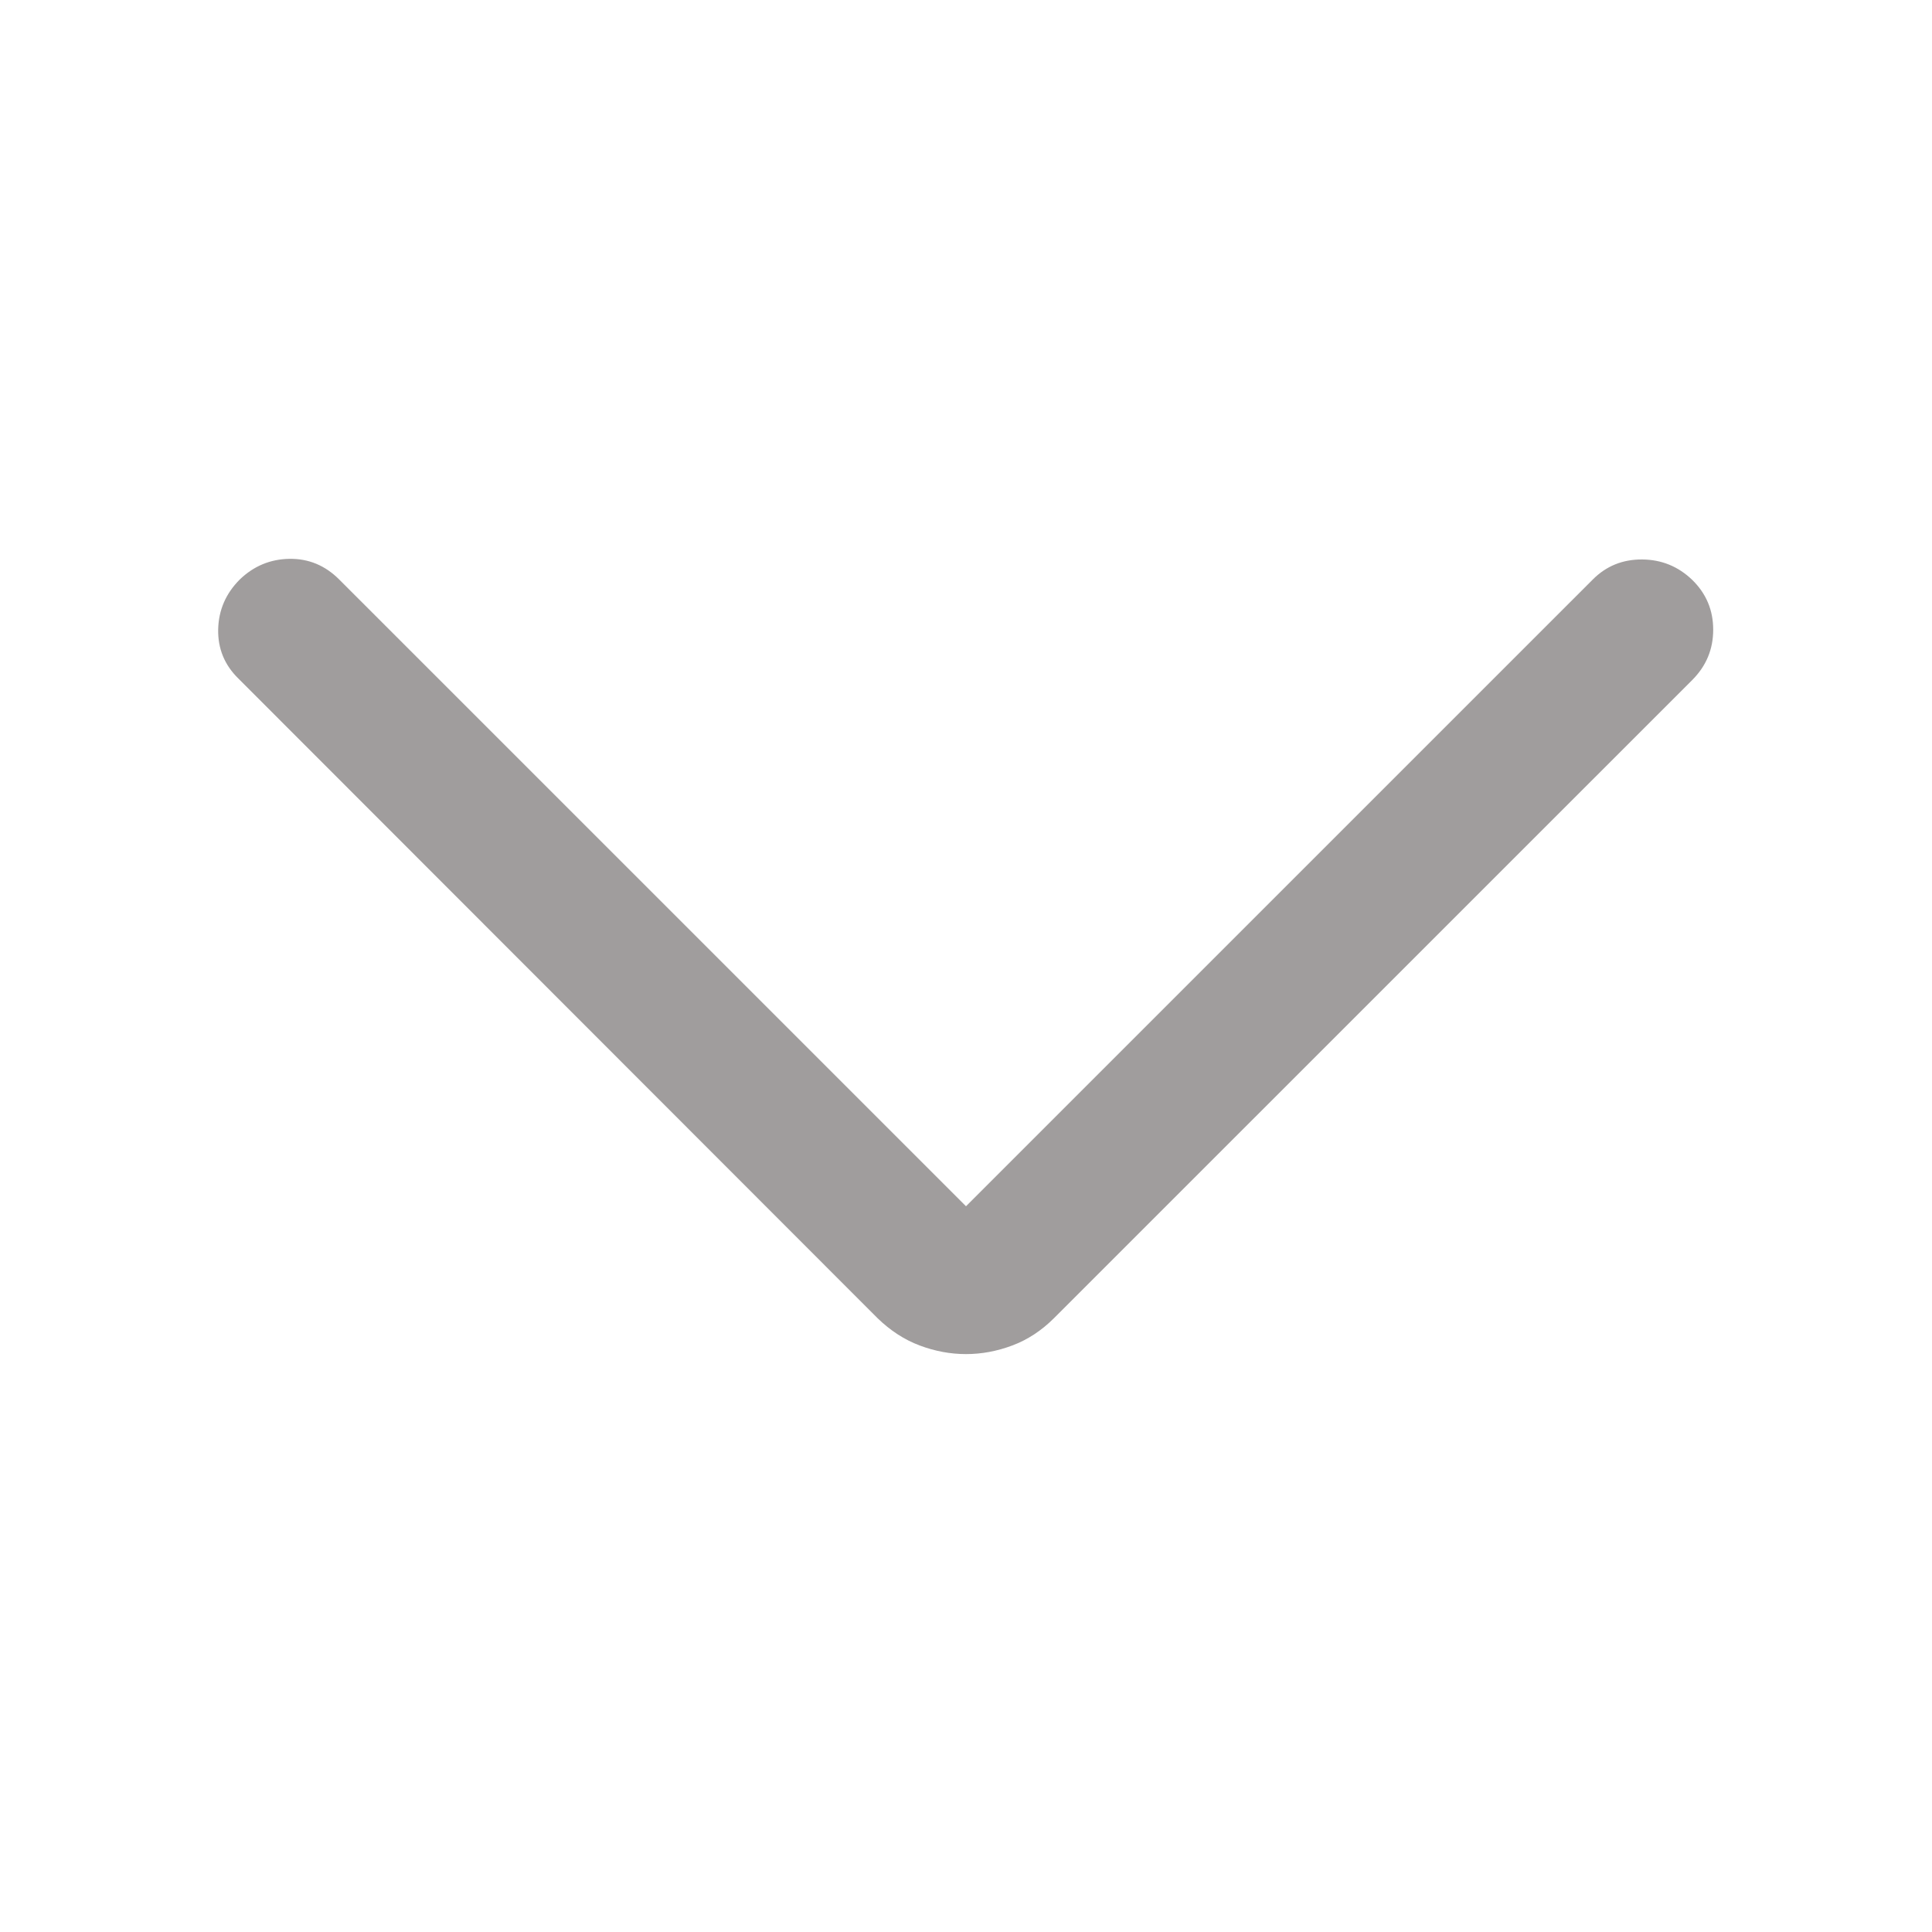
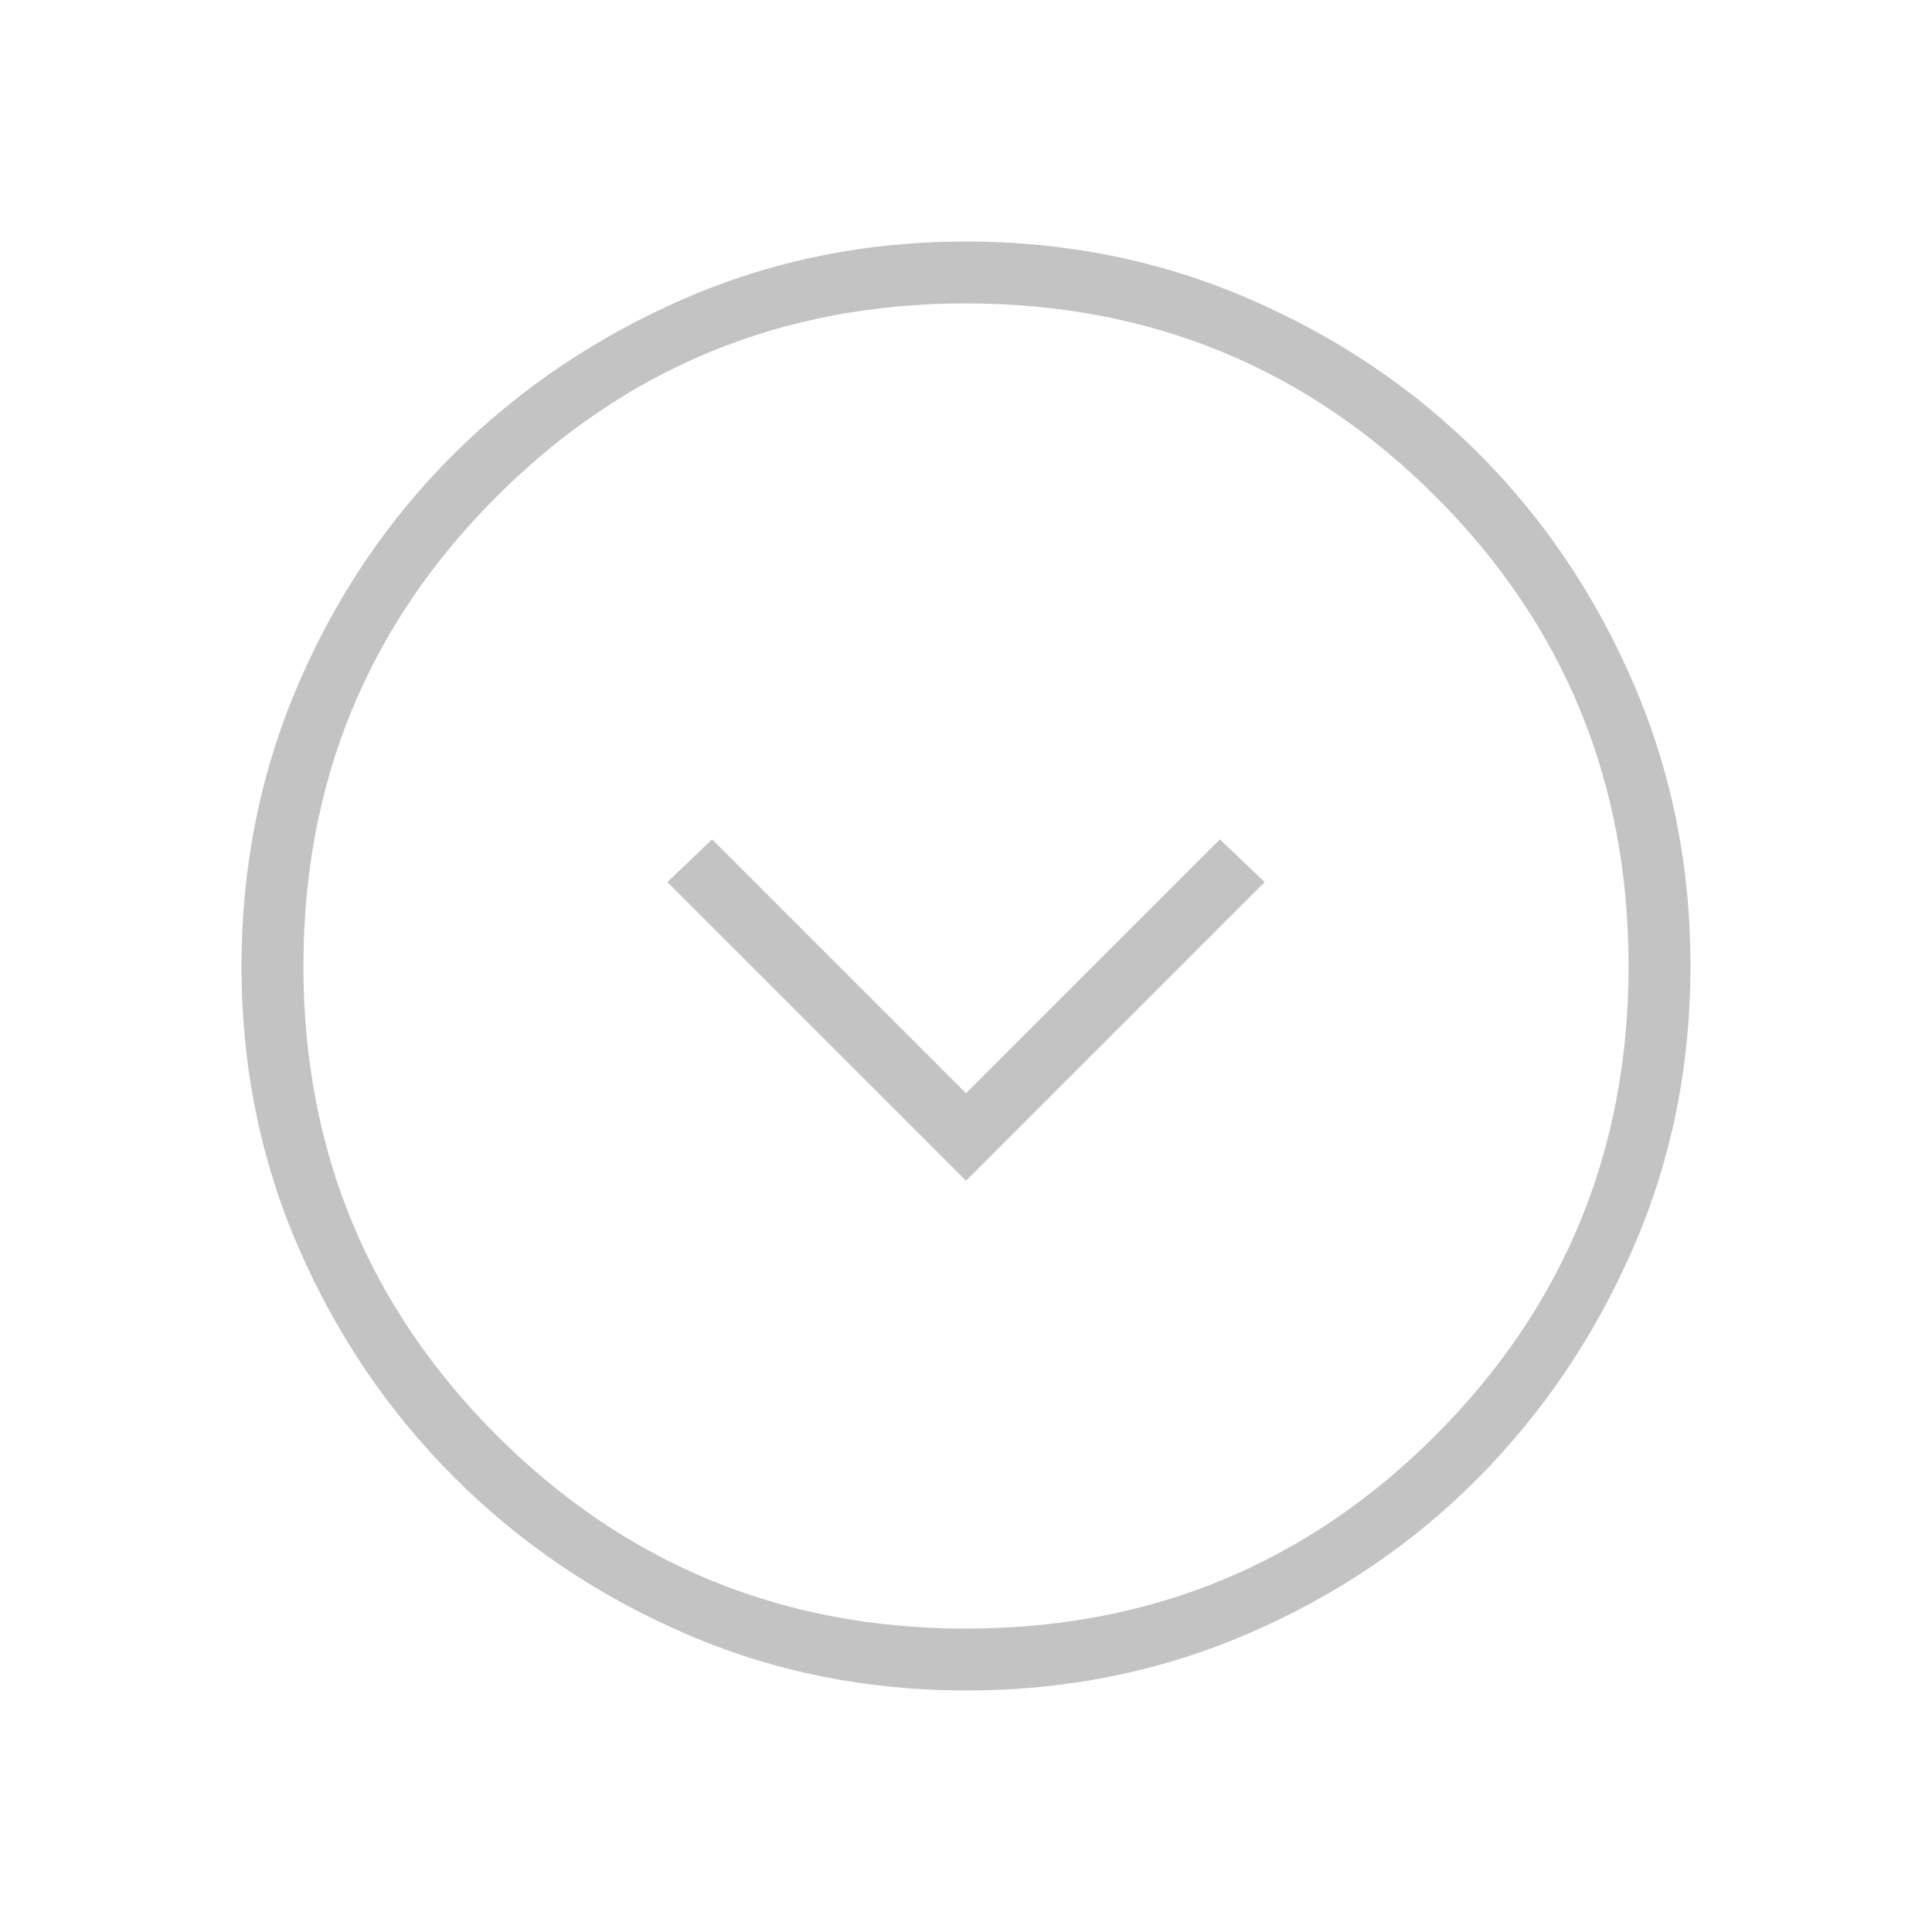
- <svg xmlns="http://www.w3.org/2000/svg" width="50" height="50" viewBox="0 0 40 40" fill="none">
-   <mask id="mask0_811_817" style="mask-type:alpha" maskUnits="userSpaceOnUse" x="0" y="0" width="40" height="40">
-     <rect y="40" width="40" height="40" transform="rotate(-90 0 40)" fill="#A09D9D" />
+ <svg xmlns="http://www.w3.org/2000/svg" width="60" height="60" viewBox="0 0 60 60" fill="none">
+   <mask id="mask0_1572_1253" style="mask-type:alpha" maskUnits="userSpaceOnUse" x="0" y="0" width="60" height="60">
+     <rect x="60" width="60" height="60" transform="rotate(90 60 0)" fill="#D9D9D9" />
  </mask>
-   <g mask="url(#mask0_811_817)">
-     <path d="M20 24.974L32.978 11.997C33.256 11.718 33.596 11.581 33.998 11.583C34.4 11.586 34.745 11.727 35.035 12.005C35.325 12.288 35.47 12.632 35.47 13.037C35.47 13.443 35.325 13.79 35.035 14.08L21.825 27.288C21.565 27.548 21.276 27.738 20.958 27.857C20.641 27.976 20.321 28.035 20 28.035C19.679 28.035 19.359 27.976 19.042 27.857C18.724 27.738 18.432 27.548 18.165 27.288L4.939 14.052C4.649 13.77 4.509 13.429 4.517 13.03C4.526 12.631 4.675 12.287 4.965 11.997C5.255 11.718 5.598 11.576 5.994 11.57C6.39 11.565 6.732 11.707 7.022 11.997L20 24.974Z" fill="#A09D9D" />
+   <g mask="url(#mask0_1572_1253)">
+     <path d="M30 33.952L22.115 26.067L20.726 27.394L30 36.668L39.274 27.394L37.885 26.067L30 33.952ZM7.5 30.008C7.5 26.897 8.09 23.972 9.271 21.233C10.452 18.494 12.065 16.111 14.11 14.085C16.155 12.059 18.538 10.455 21.258 9.273C23.979 8.091 26.89 7.5 29.992 7.5C33.103 7.5 36.028 8.09 38.767 9.271C41.506 10.452 43.889 12.055 45.915 14.079C47.941 16.103 49.545 18.483 50.727 21.22C51.909 23.956 52.5 26.88 52.5 29.992C52.5 33.103 51.91 36.018 50.729 38.736C49.548 41.454 47.945 43.837 45.921 45.884C43.897 47.931 41.517 49.545 38.78 50.727C36.044 51.909 33.12 52.5 30.008 52.5C26.907 52.5 23.994 51.91 21.271 50.729C18.548 49.548 16.163 47.935 14.116 45.89C12.069 43.845 10.455 41.465 9.273 38.749C8.091 36.033 7.5 33.12 7.5 30.008ZM9.423 30C9.423 35.715 11.424 40.573 15.425 44.575C19.427 48.576 24.285 50.577 30 50.577C35.724 50.577 40.585 48.576 44.582 44.575C48.578 40.573 50.577 35.715 50.577 30C50.577 24.276 48.578 19.415 44.582 15.418C40.585 11.421 35.724 9.423 30 9.423C24.285 9.423 19.427 11.421 15.425 15.418C11.424 19.415 9.423 24.276 9.423 30Z" fill="#C3C3C3" />
  </g>
</svg>
